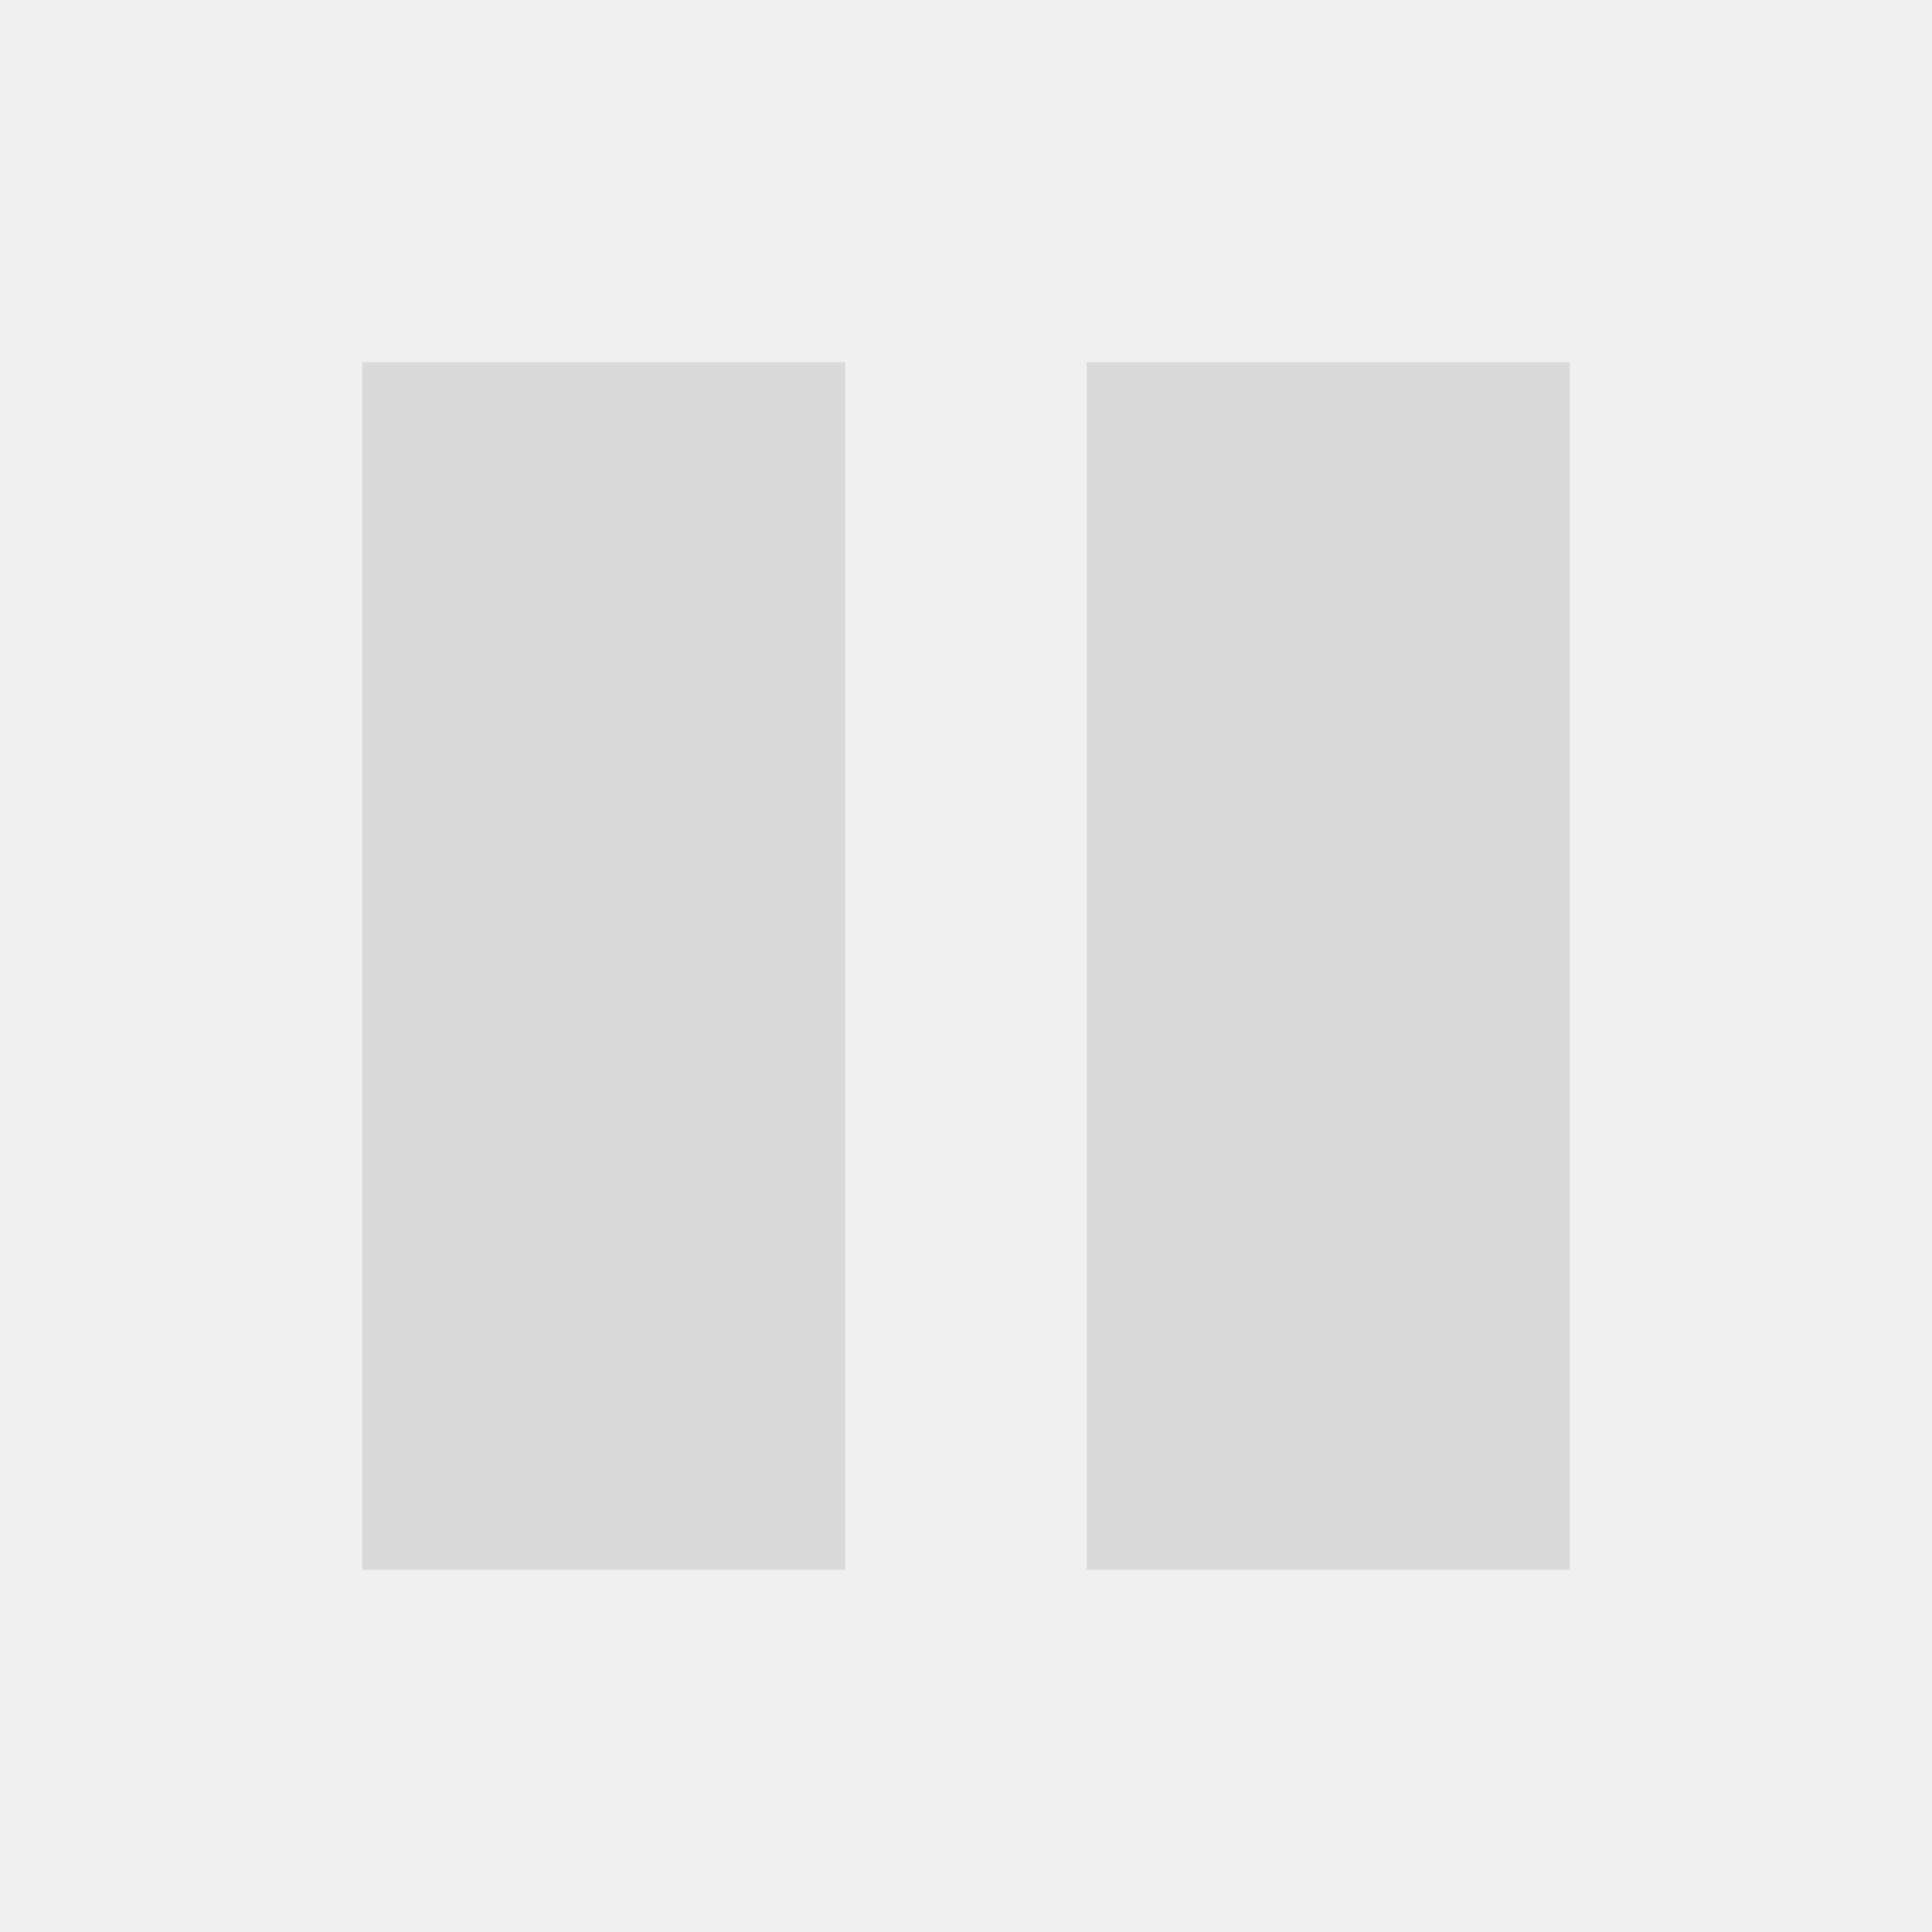
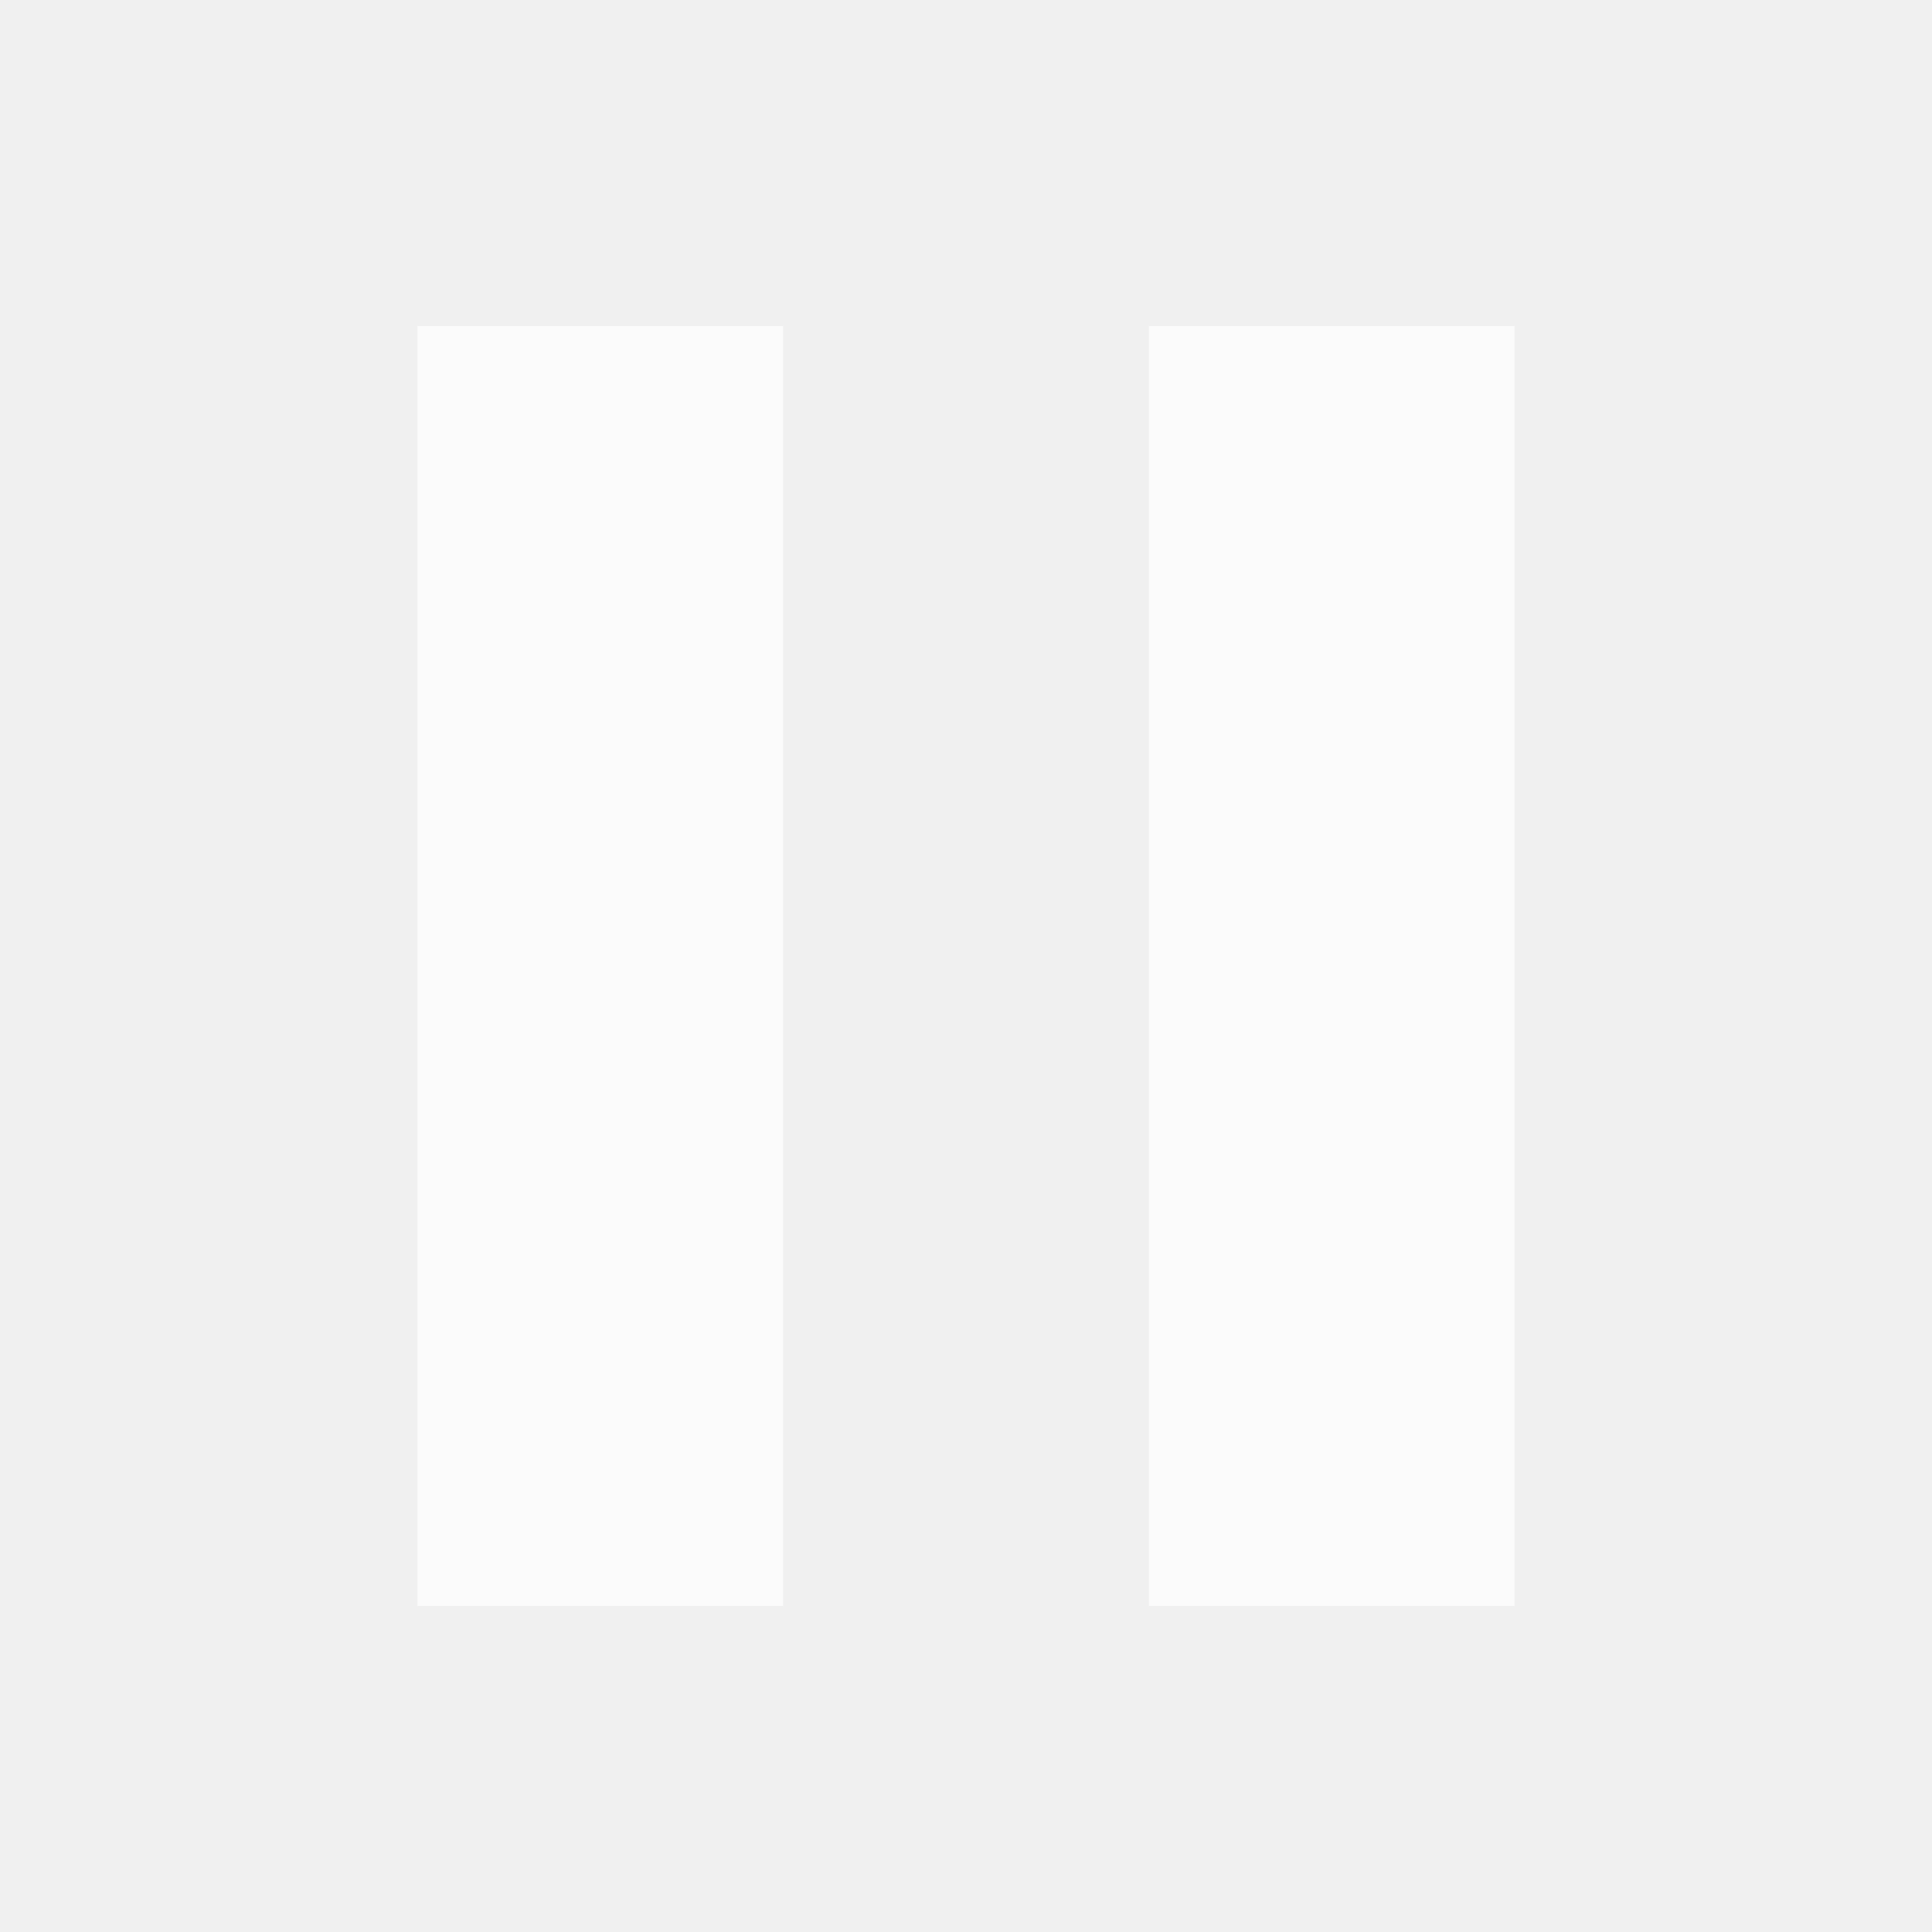
- <svg xmlns="http://www.w3.org/2000/svg" viewBox="0 0 16 16">
-   <defs id="defs3051">
-     <style type="text/css" id="current-color-scheme">
-       .ColorScheme-Text {
+ <svg xmlns="http://www.w3.org/2000/svg" version="1.1" viewBox="0 0 16 16">
+   <defs>
+     <style id="current-color-scheme" type="text/css">.ColorScheme-Text {
        color:#dadada;
-       }
-       </style>
+       }</style>
  </defs>
-   <path style="fill:currentColor;fill-opacity:1;stroke:none" d="m 3 3 0 10 4 0 0 -10 z m 6 0 0 10 4 0 0 -10 z" class="ColorScheme-Text" />
+   <g transform="matrix(.07098 0 0 .07098 -1.0857 -1.0857)" fill="#fff" fill-opacity=".8" font-family="none" font-size="none" font-weight="none" stroke-miterlimit="10" text-anchor="none" style="mix-blend-mode:normal">
+     <g transform="scale(10.667)" fill="#fff" fill-opacity=".8">
+       <path d="m6 5v14h4v-14zm8 0v14h4v-14z" fill="#fff" fill-opacity=".75" />
+     </g>
+   </g>
</svg>
